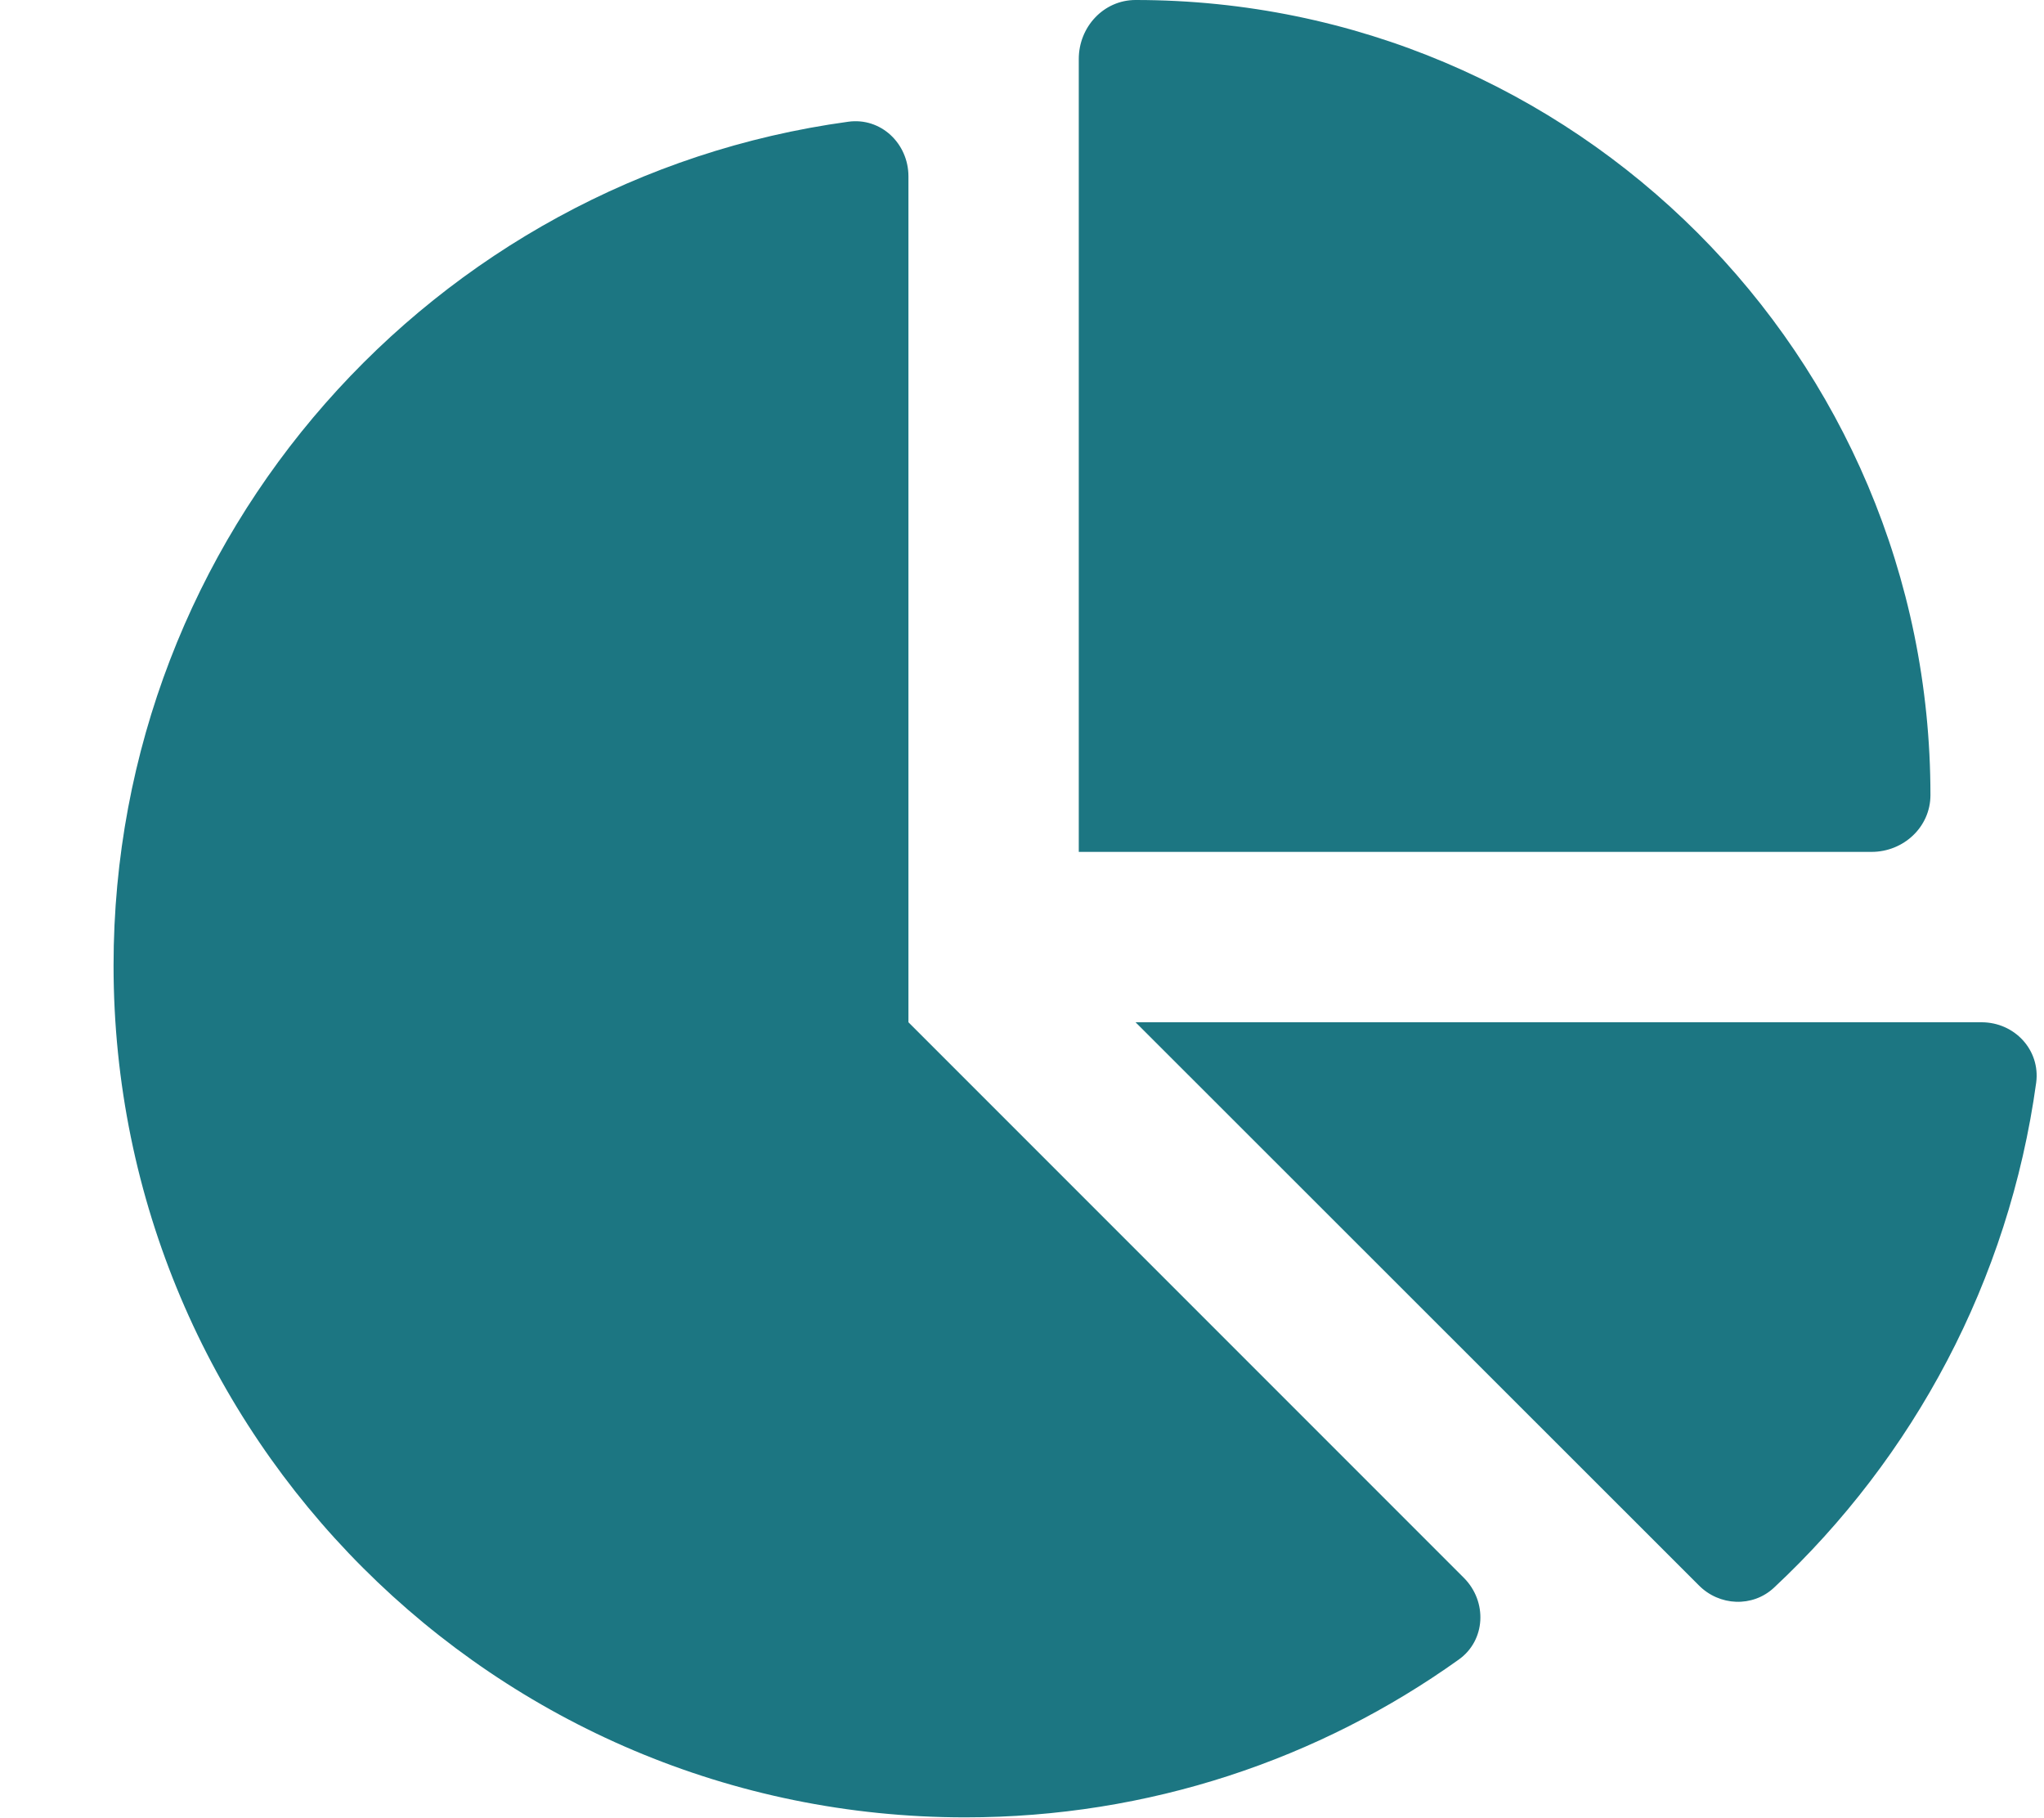
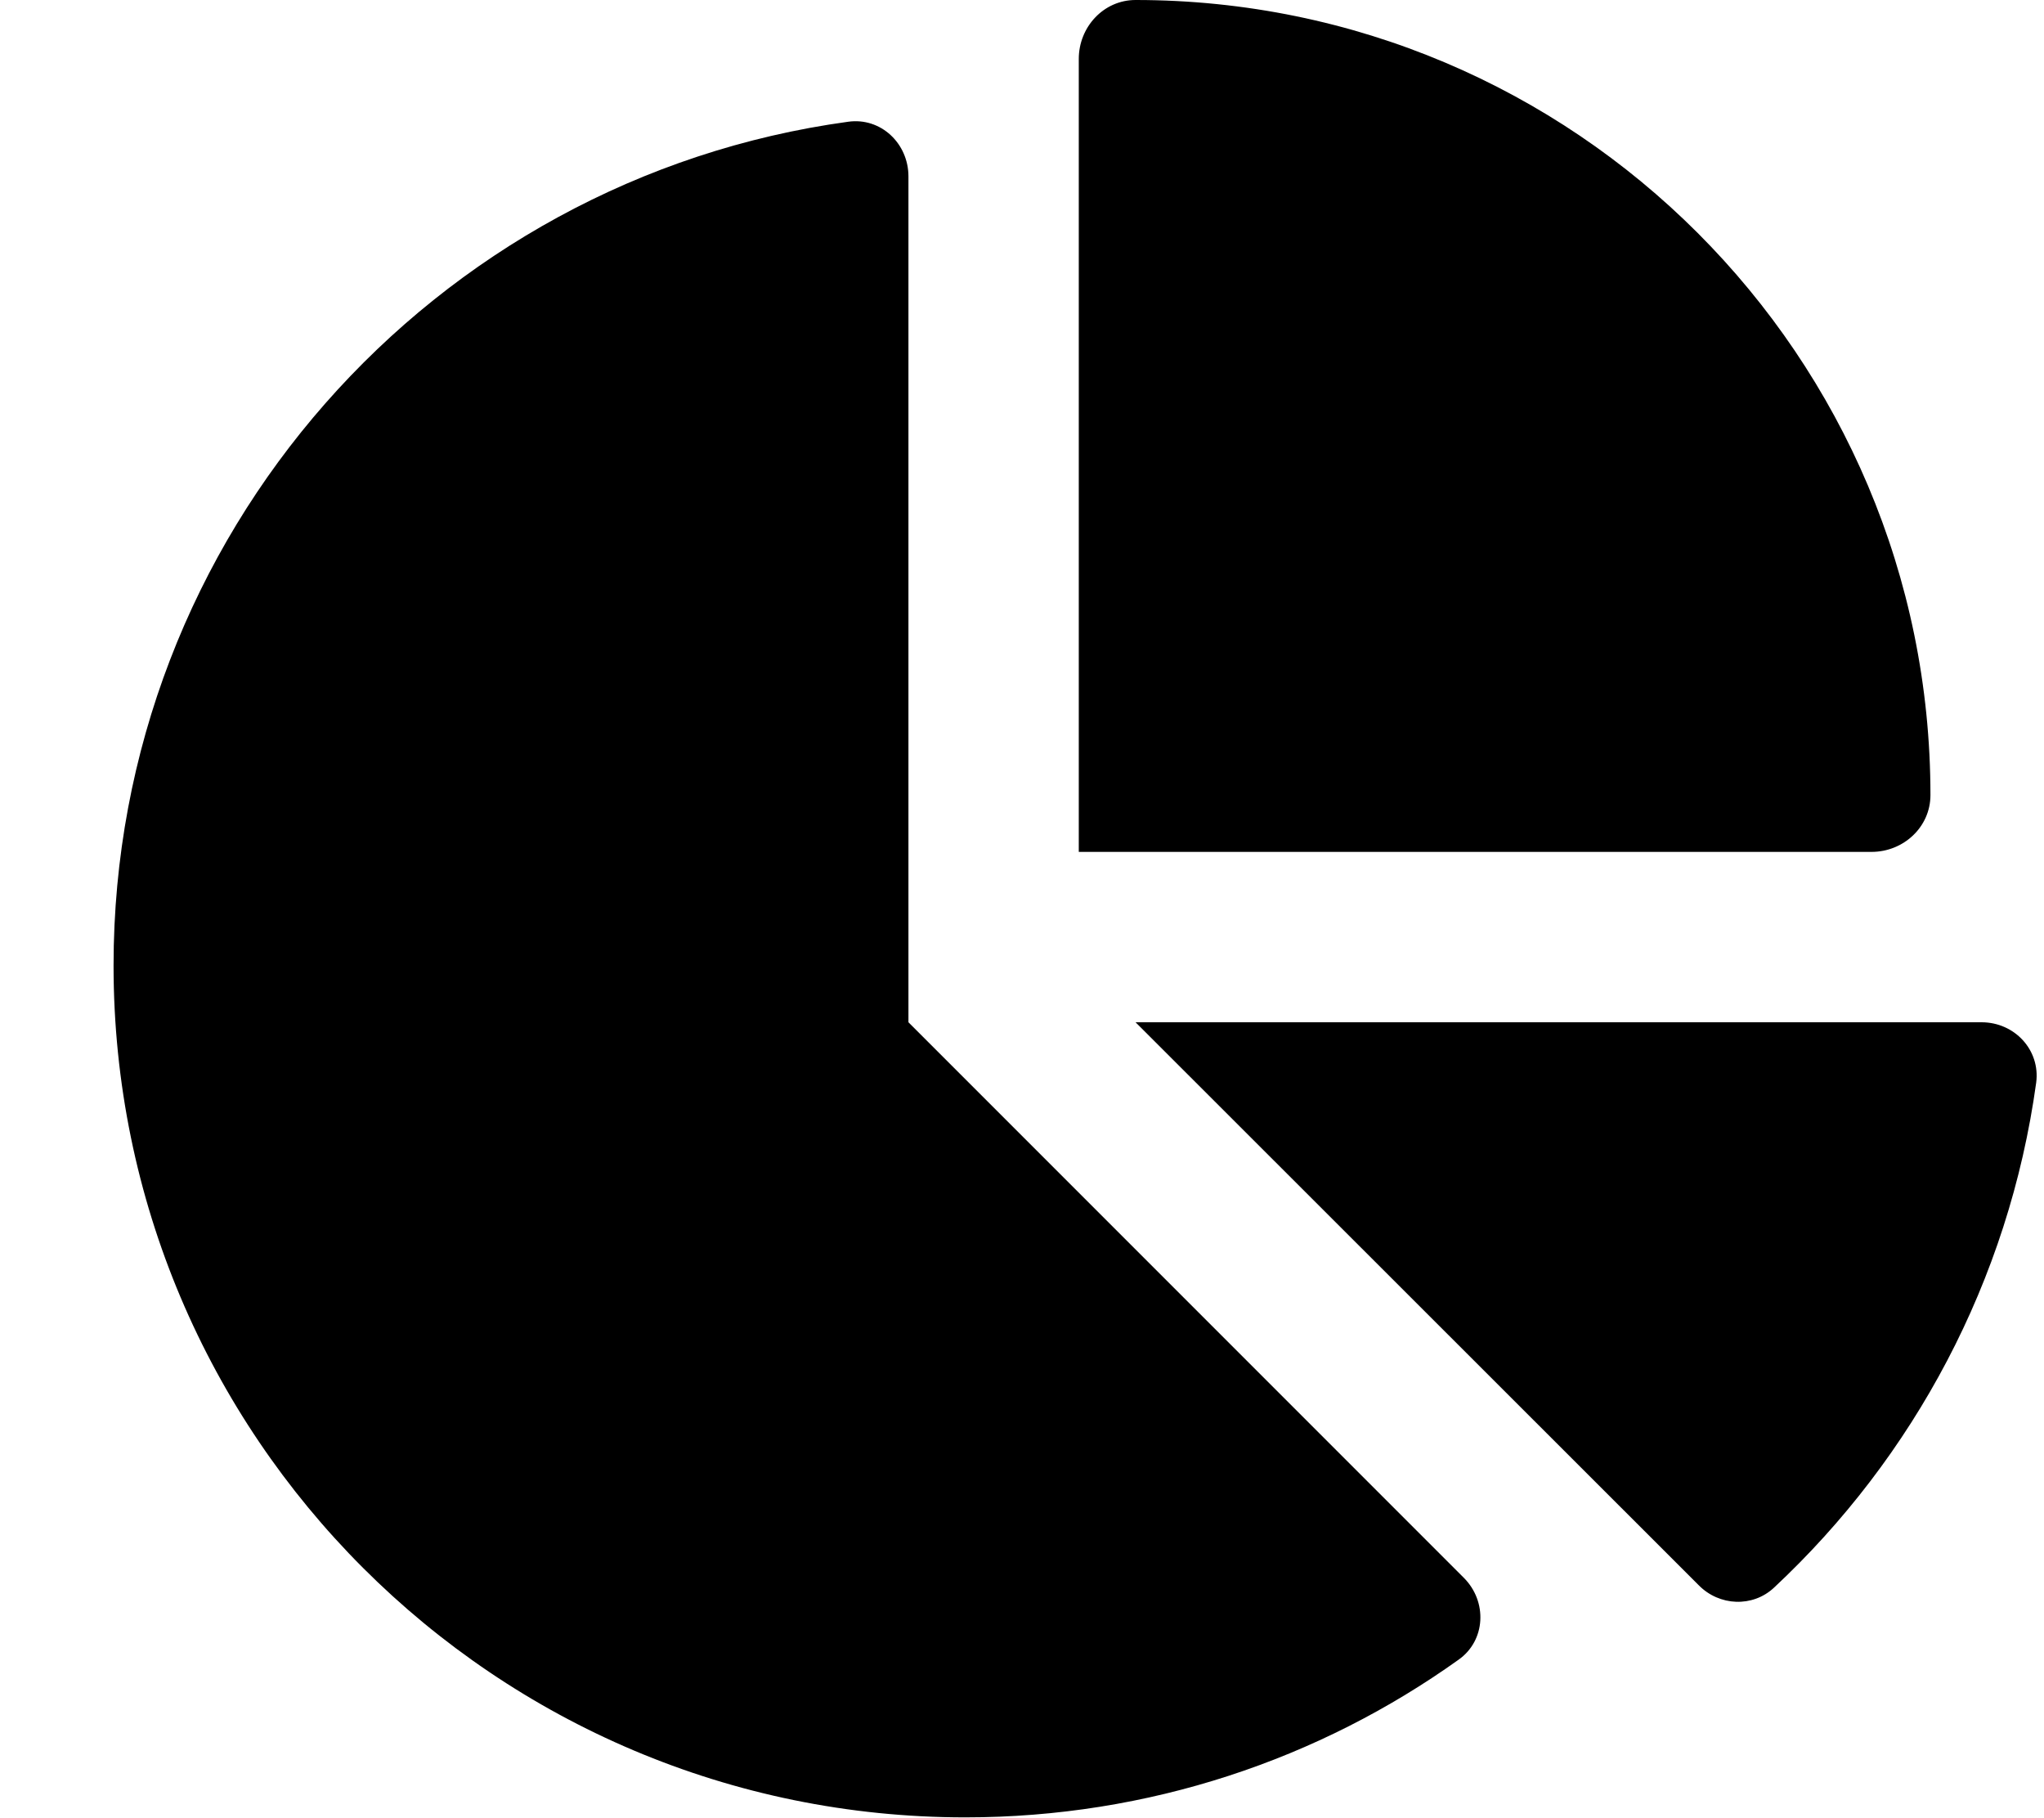
- <svg xmlns="http://www.w3.org/2000/svg" height="1em" viewBox="0 0 576 512">
-   <style>svg{fill:#1c7682}</style>
+ <svg xmlns="http://www.w3.org/2000/svg" viewBox="0 0 576 512">
  <path d="M304 240V16.6c0-9 7-16.6 16-16.6C443.7 0 544 100.3 544 224c0 9-7.6 16-16.6 16H304zM32 272C32 150.7 122.1 50.3 239 34.3c9.2-1.3 17 6.1 17 15.4V288L412.5 444.5c6.7 6.7 6.2 17.7-1.5 23.1C371.8 495.6 323.8 512 272 512C139.5 512 32 404.6 32 272zm526.4 16c9.3 0 16.6 7.8 15.4 17c-7.7 55.9-34.6 105.6-73.9 142.3c-6 5.6-15.4 5.2-21.2-.7L320 288H558.4z" />
</svg>
